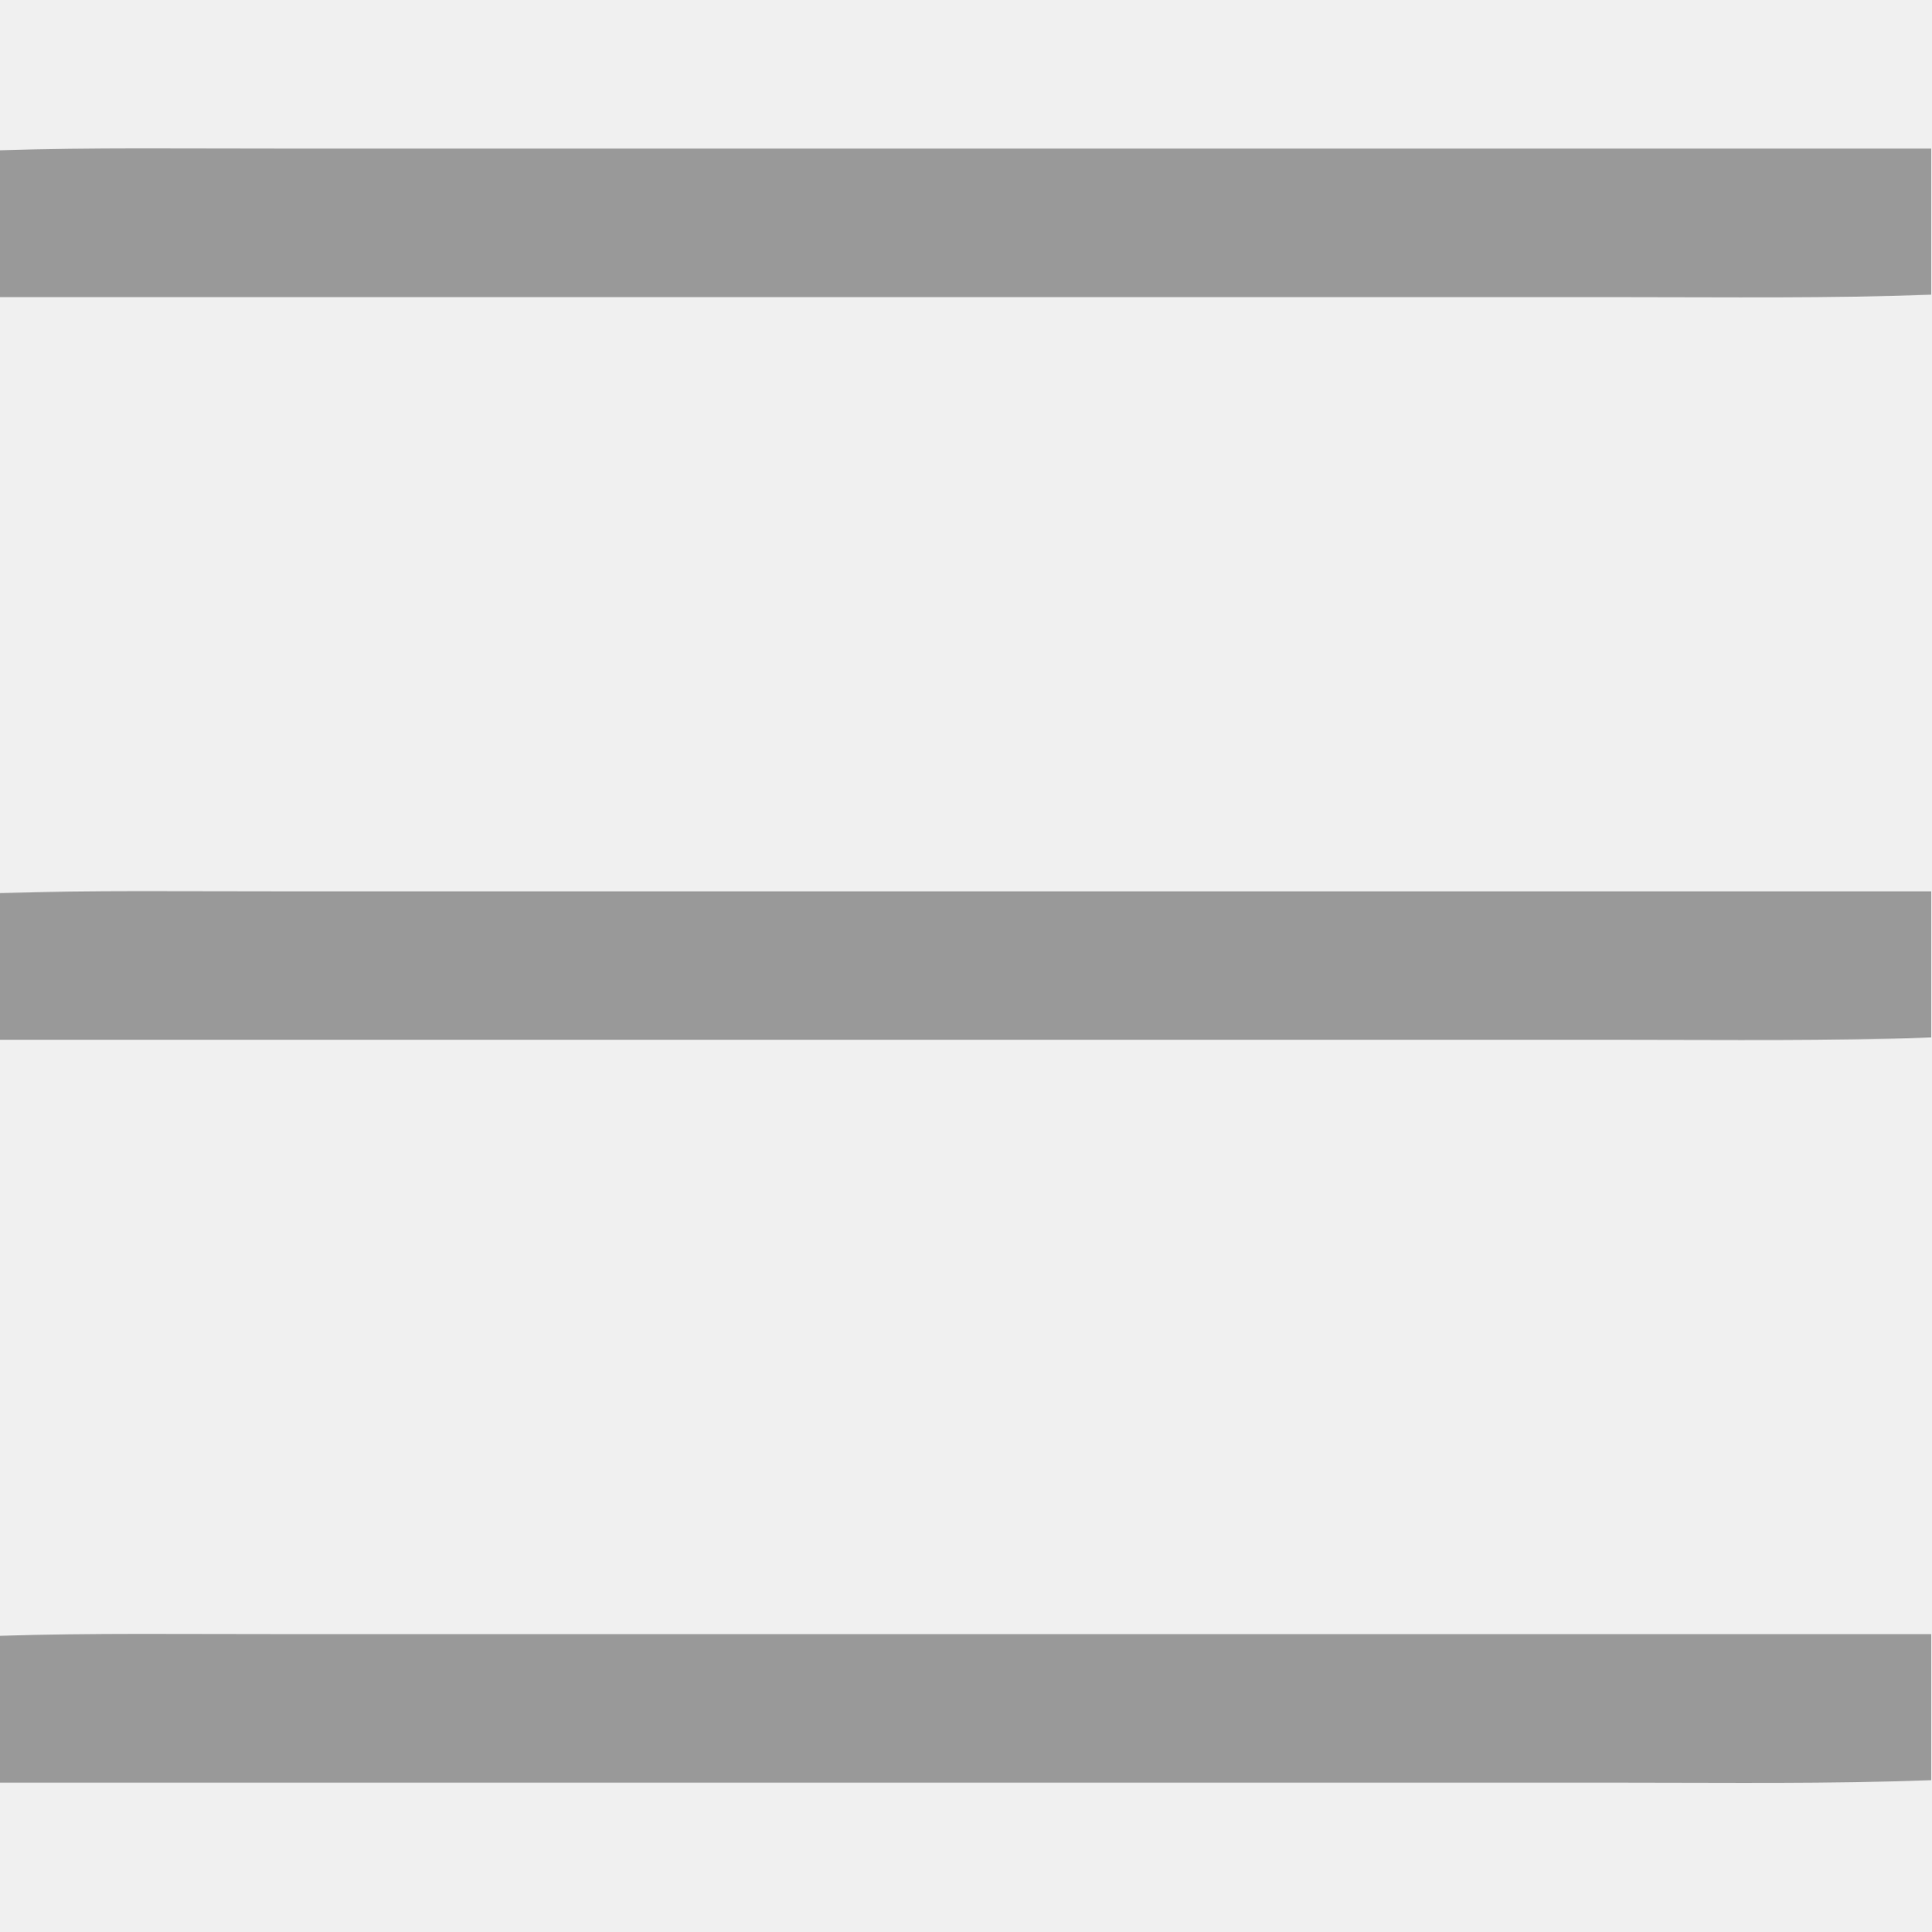
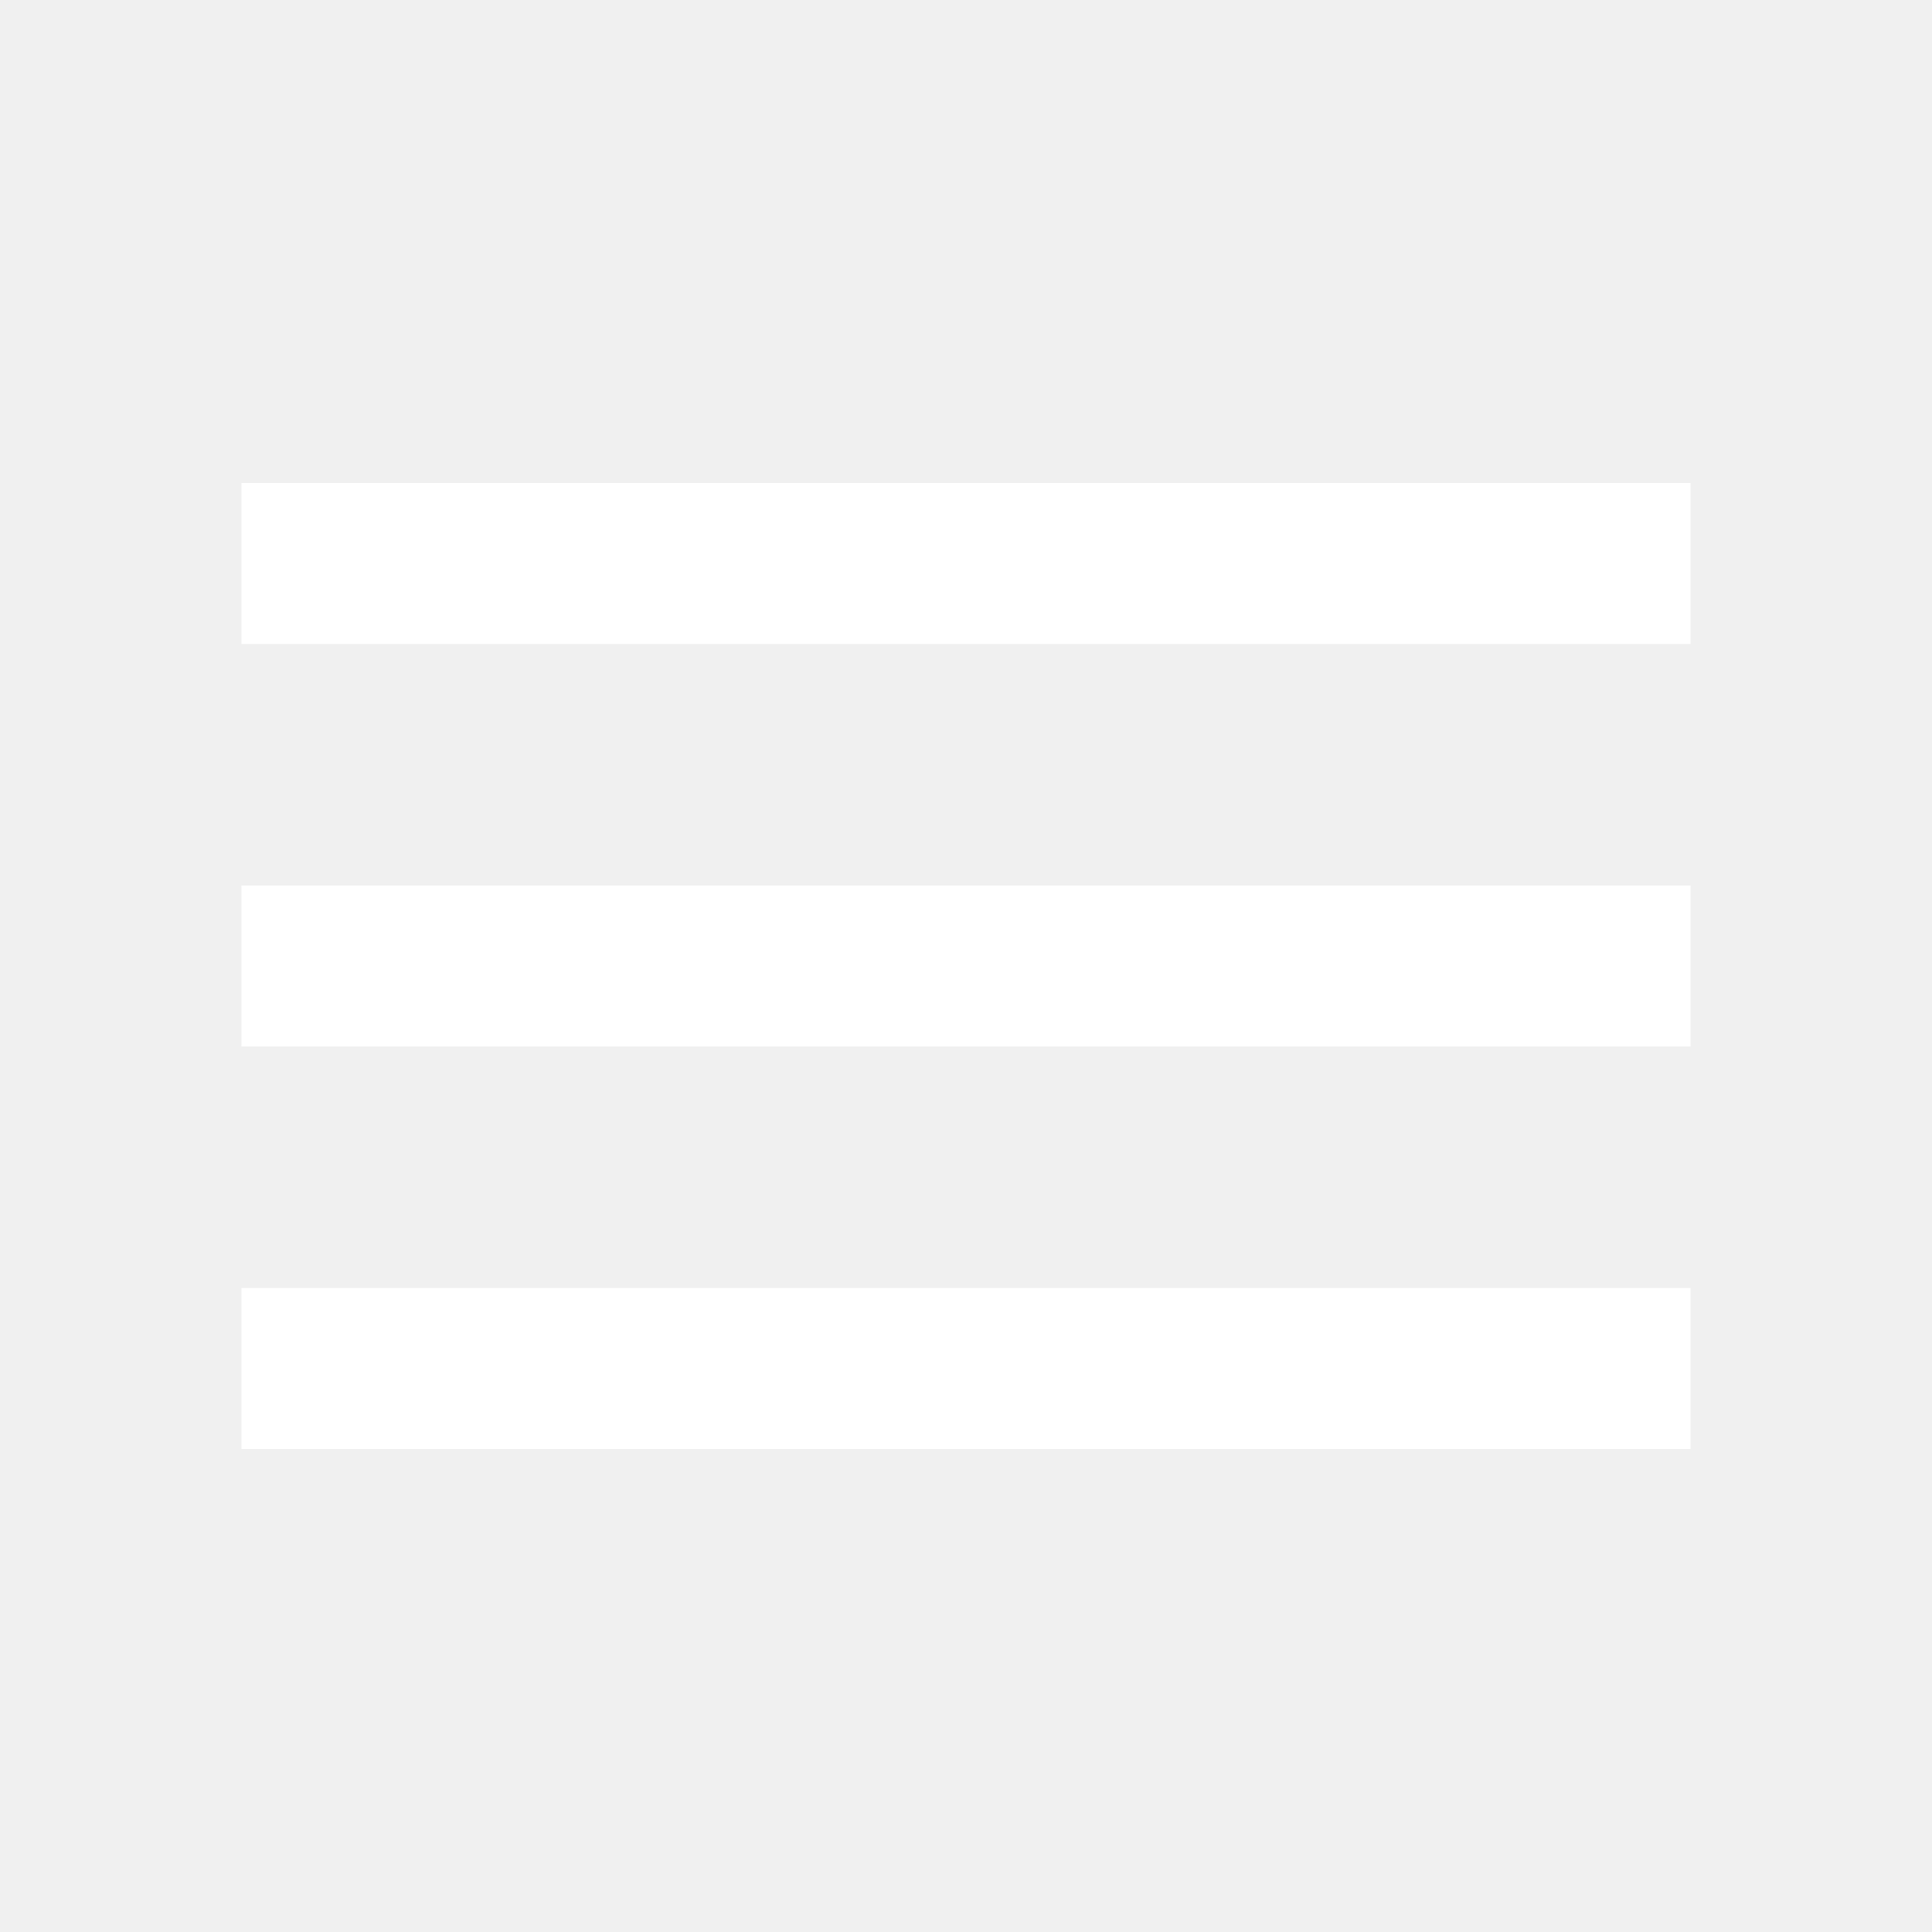
- <svg xmlns="http://www.w3.org/2000/svg" width="416pt" height="416pt" viewBox="0 0 416 416" version="1.1">
-   <g id="#999999ff">
-     <path fill="#999999" opacity="1.00" d=" M 0.00 32.37 C 19.99 31.74 40.00 32.02 60.00 32.00 C 178.67 32.00 297.33 32.00 416.00 32.00 L 416.00 63.47 C 394.01 64.29 372.00 64.00 350.00 64.00 C 233.33 64.00 116.67 64.00 0.00 64.00 L 0.00 32.37 Z" />
-     <path fill="#999999" opacity="1.00" d=" M 0.00 192.37 C 19.99 191.74 40.00 192.02 60.00 192.00 C 178.67 192.00 297.33 192.00 416.00 192.00 L 416.00 223.47 C 394.01 224.29 372.00 224.00 350.00 224.00 C 233.33 224.00 116.67 224.00 0.00 224.00 L 0.00 192.37 Z" />
-     <path fill="#999999" opacity="1.00" d=" M 0.00 352.37 C 19.99 351.74 40.00 352.02 60.00 352.00 C 178.67 352.00 297.33 352.00 416.00 352.00 L 416.00 383.47 C 394.01 384.29 372.00 384.00 350.00 384.00 C 233.33 384.00 116.67 384.00 0.00 384.00 L 0.00 352.37 Z" />
-   </g>
+ <svg xmlns="http://www.w3.org/2000/svg" fill="#FFFFFF" height="48" viewBox="0 0 24 24" width="48">
+   <path d="M0 0h24v24H0z" fill="none" />
+   <path d="M3 18h18v-2H3v2zm0-5h18v-2H3v2zm0-7v2h18V6H3z" />
</svg>
